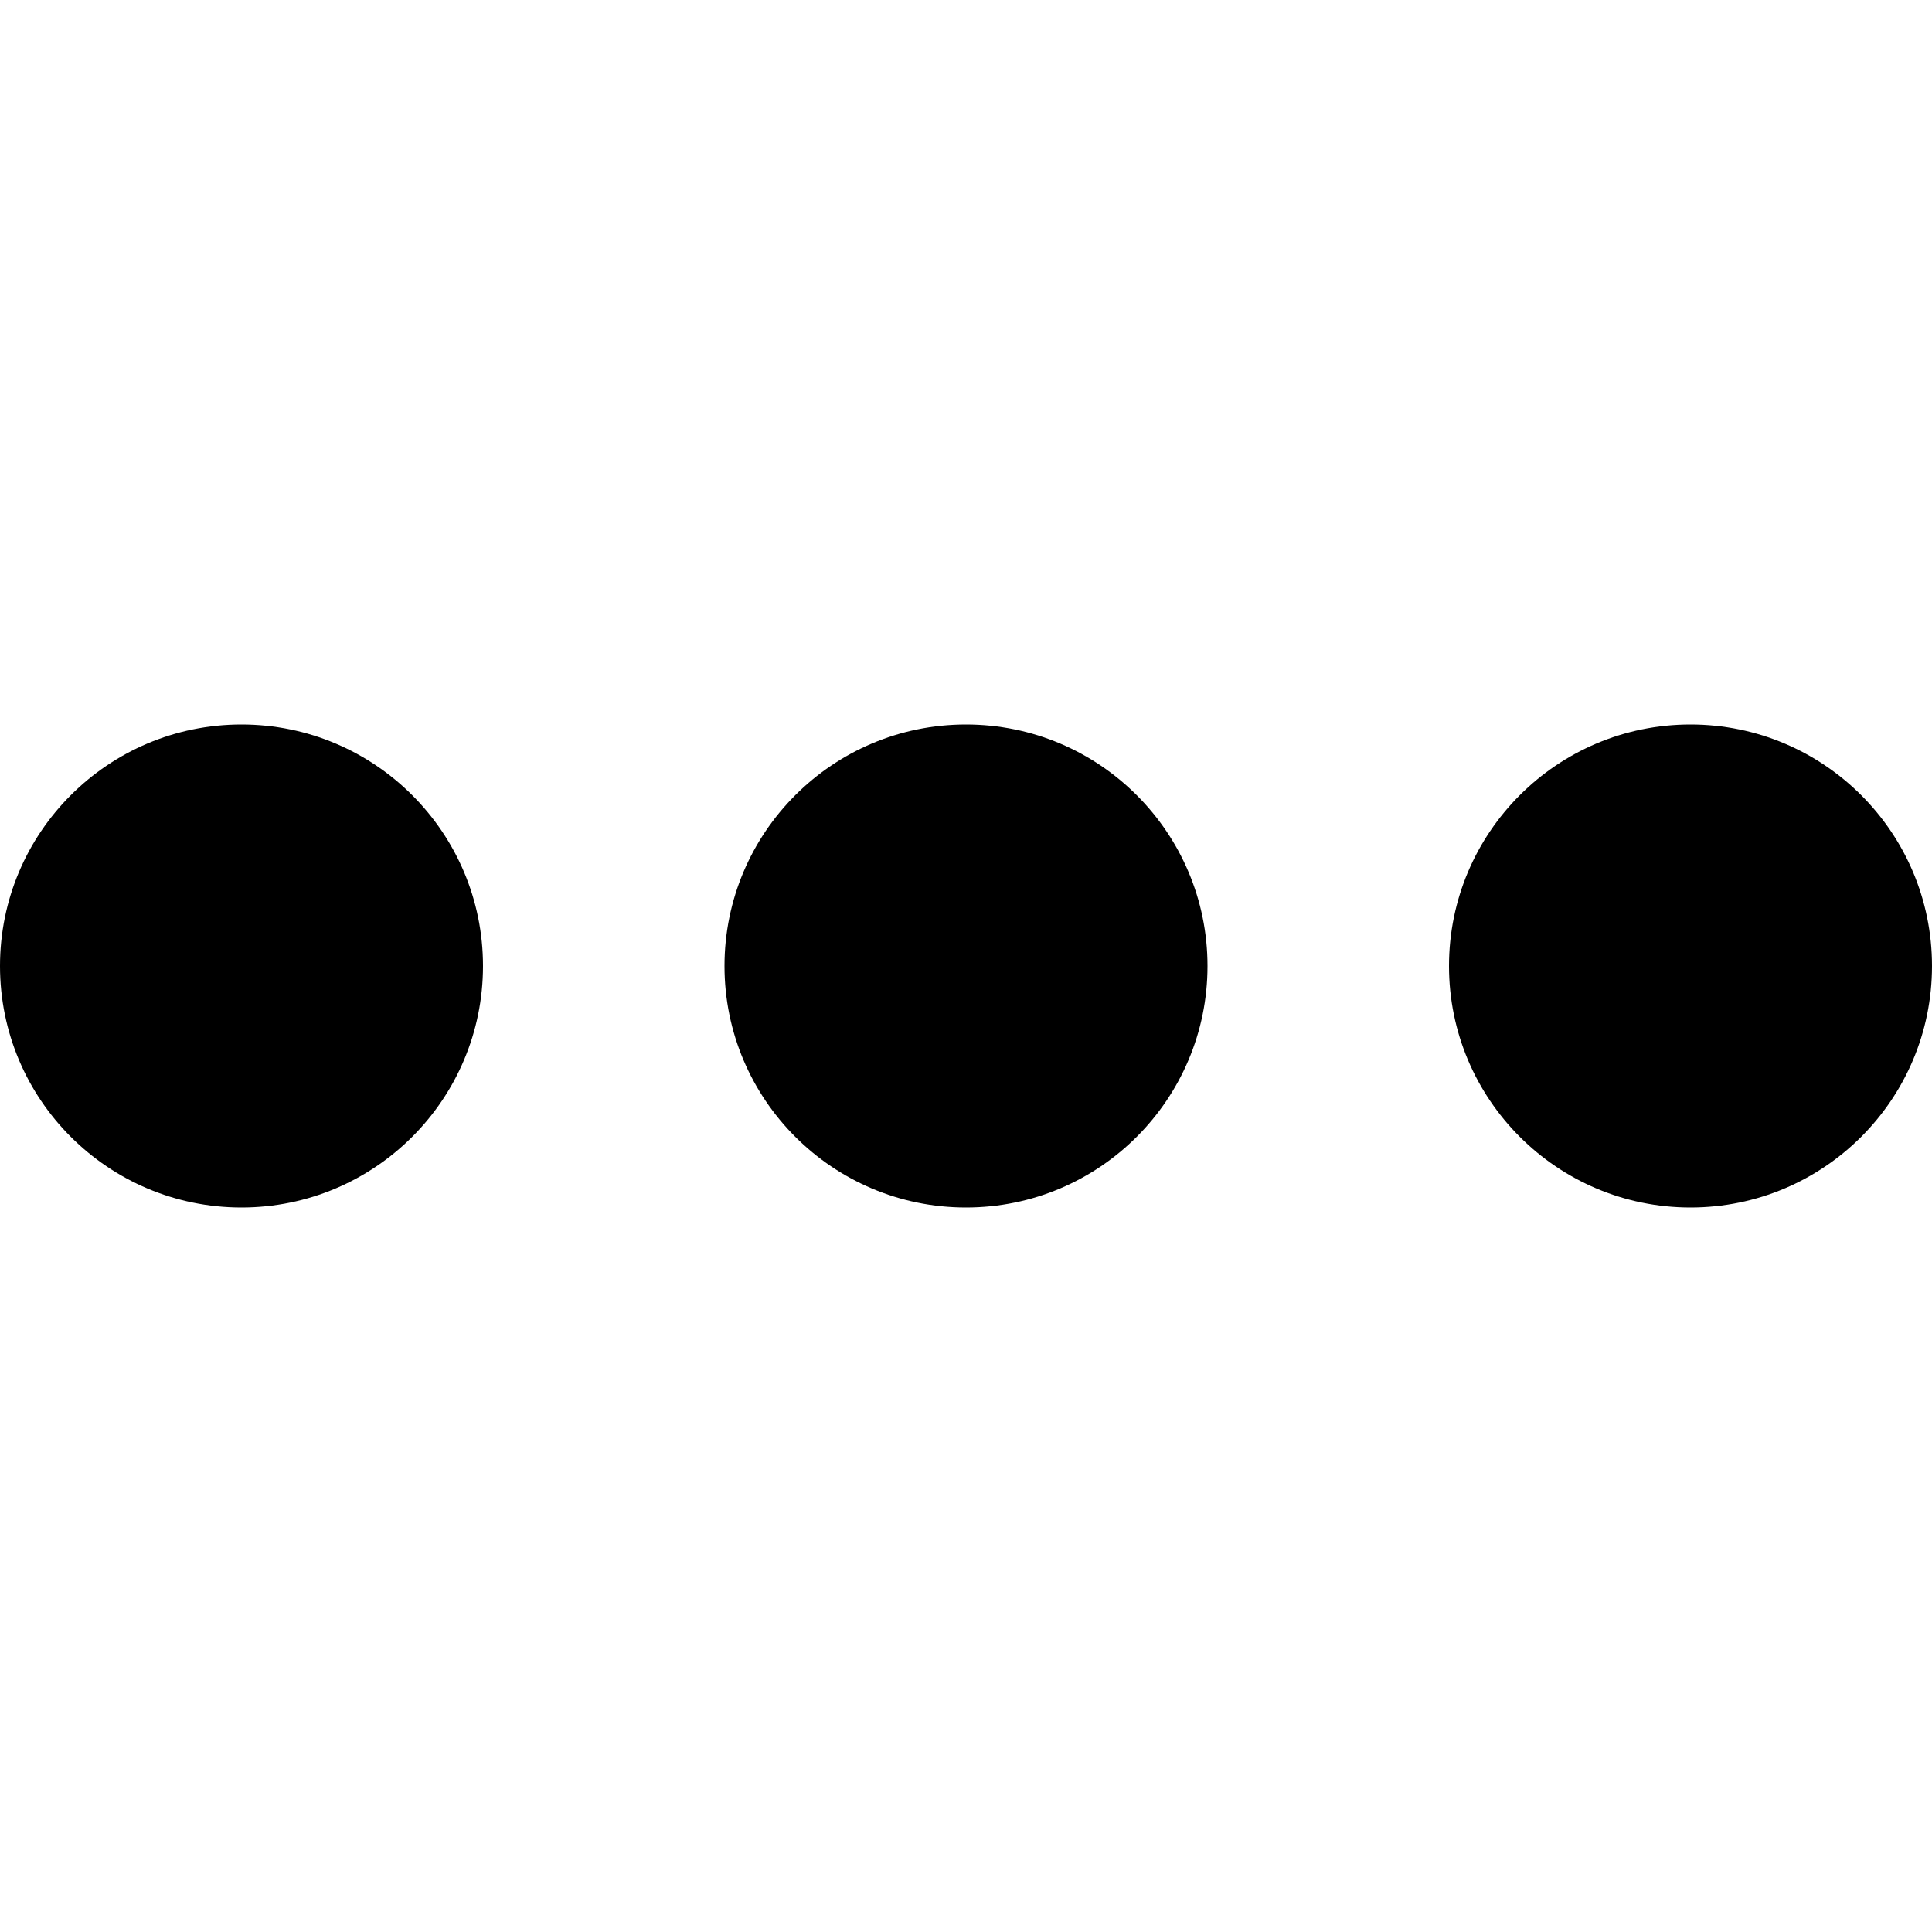
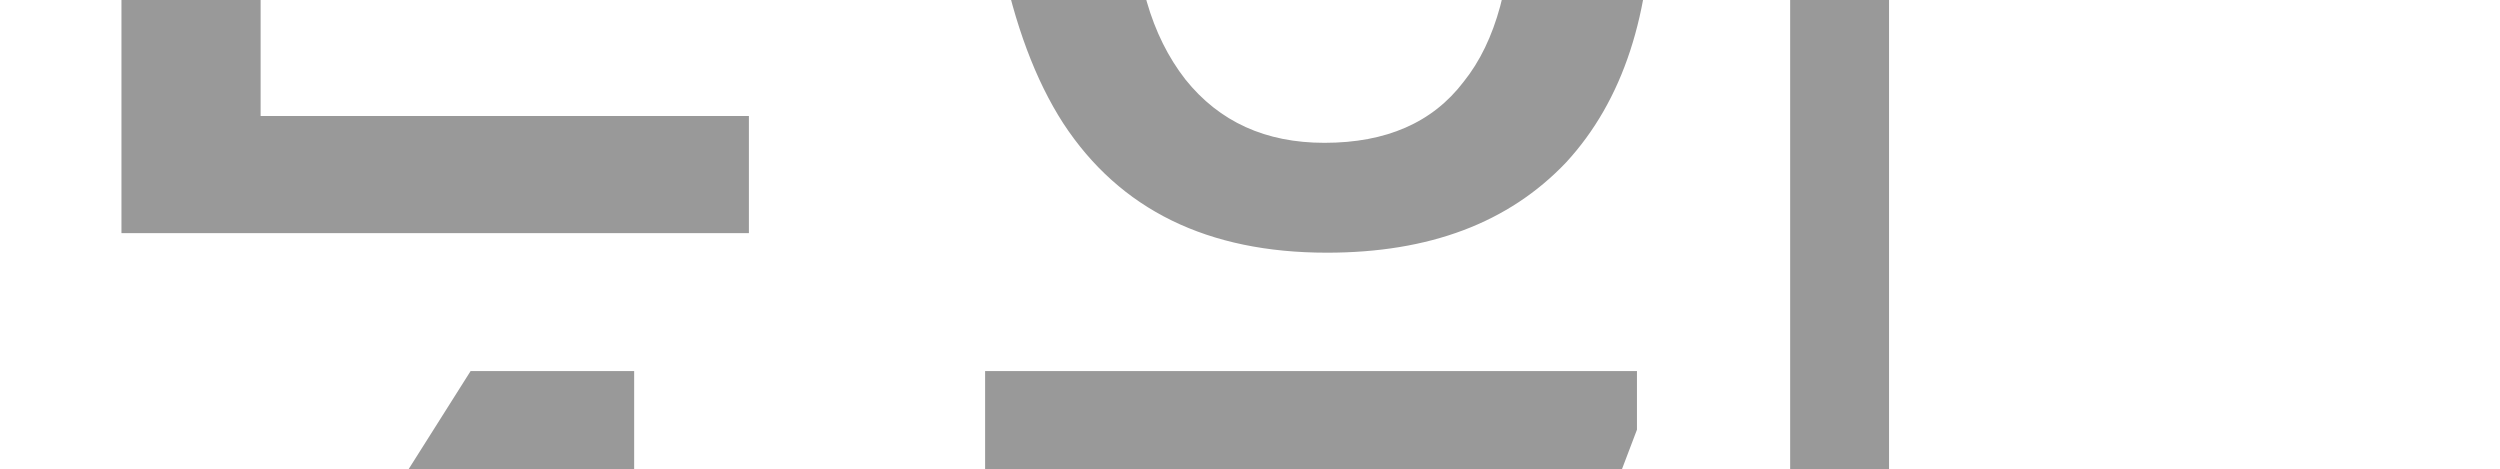
- <svg xmlns="http://www.w3.org/2000/svg" height="512pt" viewBox="0 -192 512 512" width="512pt">
-   <path d="m320 64c0 35.348-28.652 64-64 64s-64-28.652-64-64 28.652-64 64-64 64 28.652 64 64zm0 0" />
-   <path d="m128 64c0 35.348-28.652 64-64 64s-64-28.652-64-64 28.652-64 64-64 64 28.652 64 64zm0 0" />
-   <path d="m512 64c0 35.348-28.652 64-64 64s-64-28.652-64-64 28.652-64 64-64 64 28.652 64 64zm0 0" />
+ <svg xmlns="http://www.w3.org/2000/svg" width="16px" height="3px" viewBox="0 0 16 3" version="1.1">
+   <g id="Symbols" stroke="none" stroke-width="1" fill="none" fill-rule="evenodd" font-family="anticon" font-size="20" font-weight="400">
+     <g id="TitleBarButtons" transform="translate(-102, -12)" fill="#999999">
+       <text id="ellipsis---anticon">
+         <tspan x="100" y="21"></tspan>
+       </text>
+     </g>
+   </g>
</svg>
